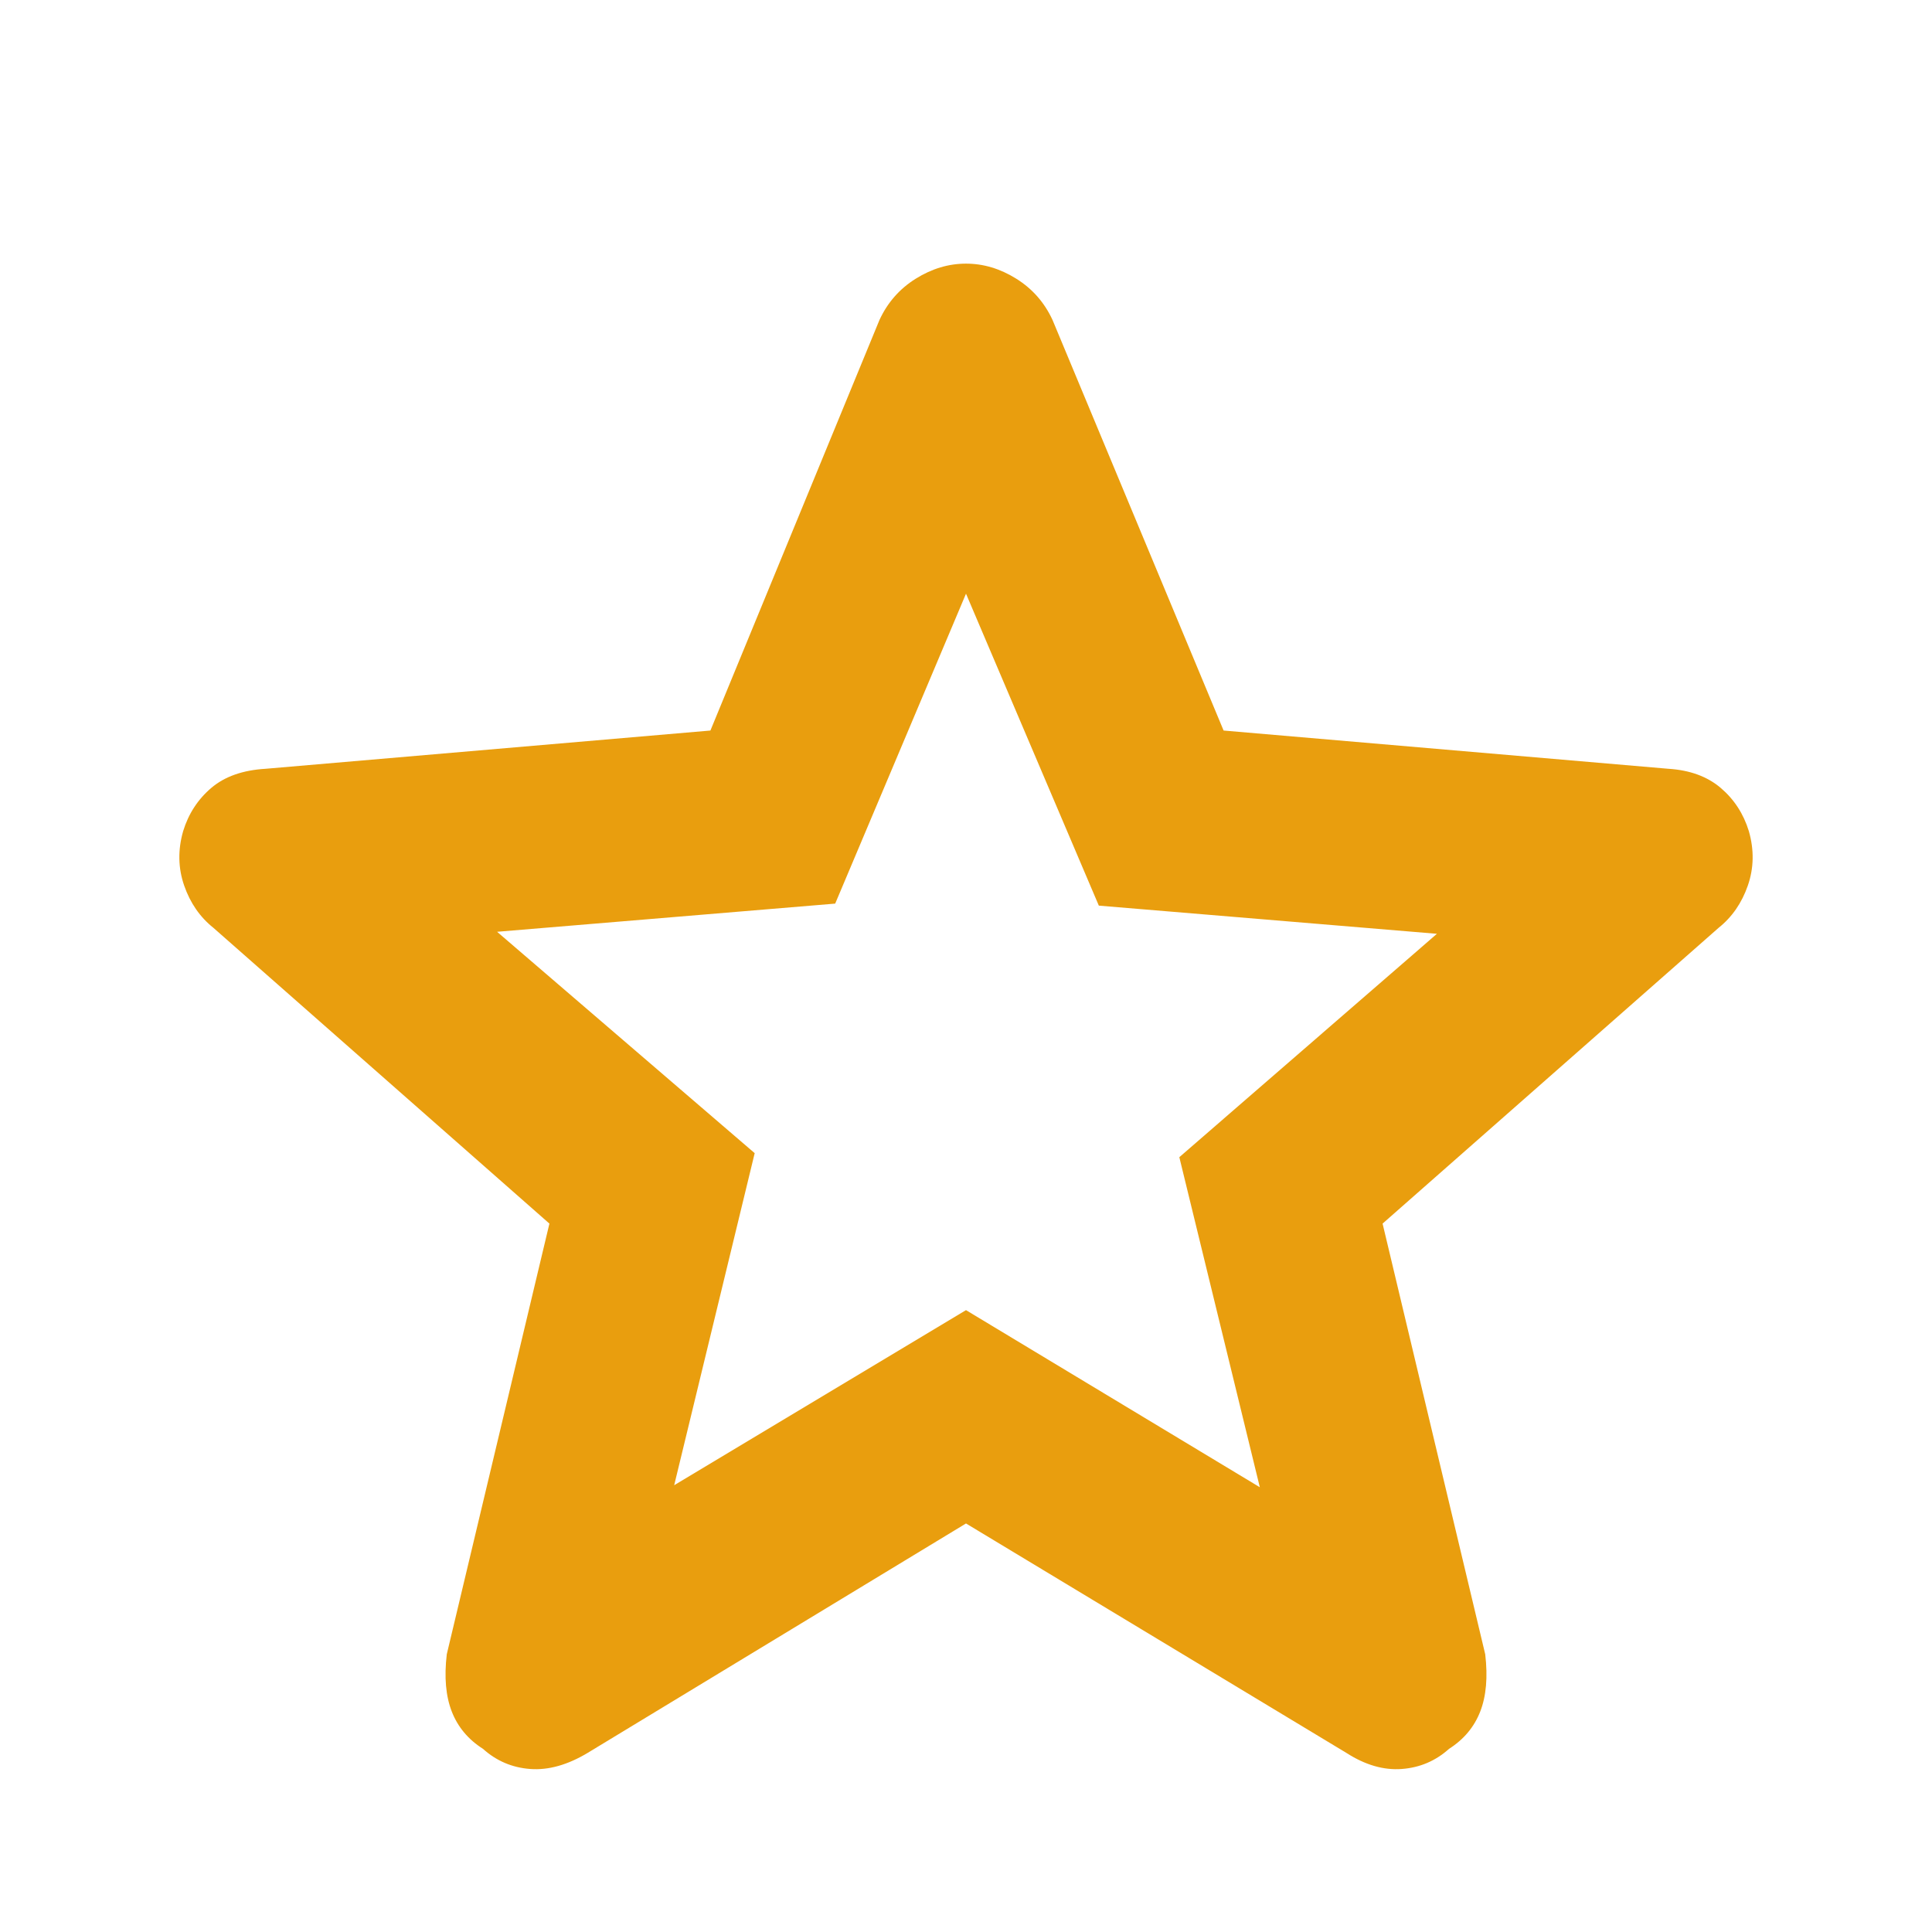
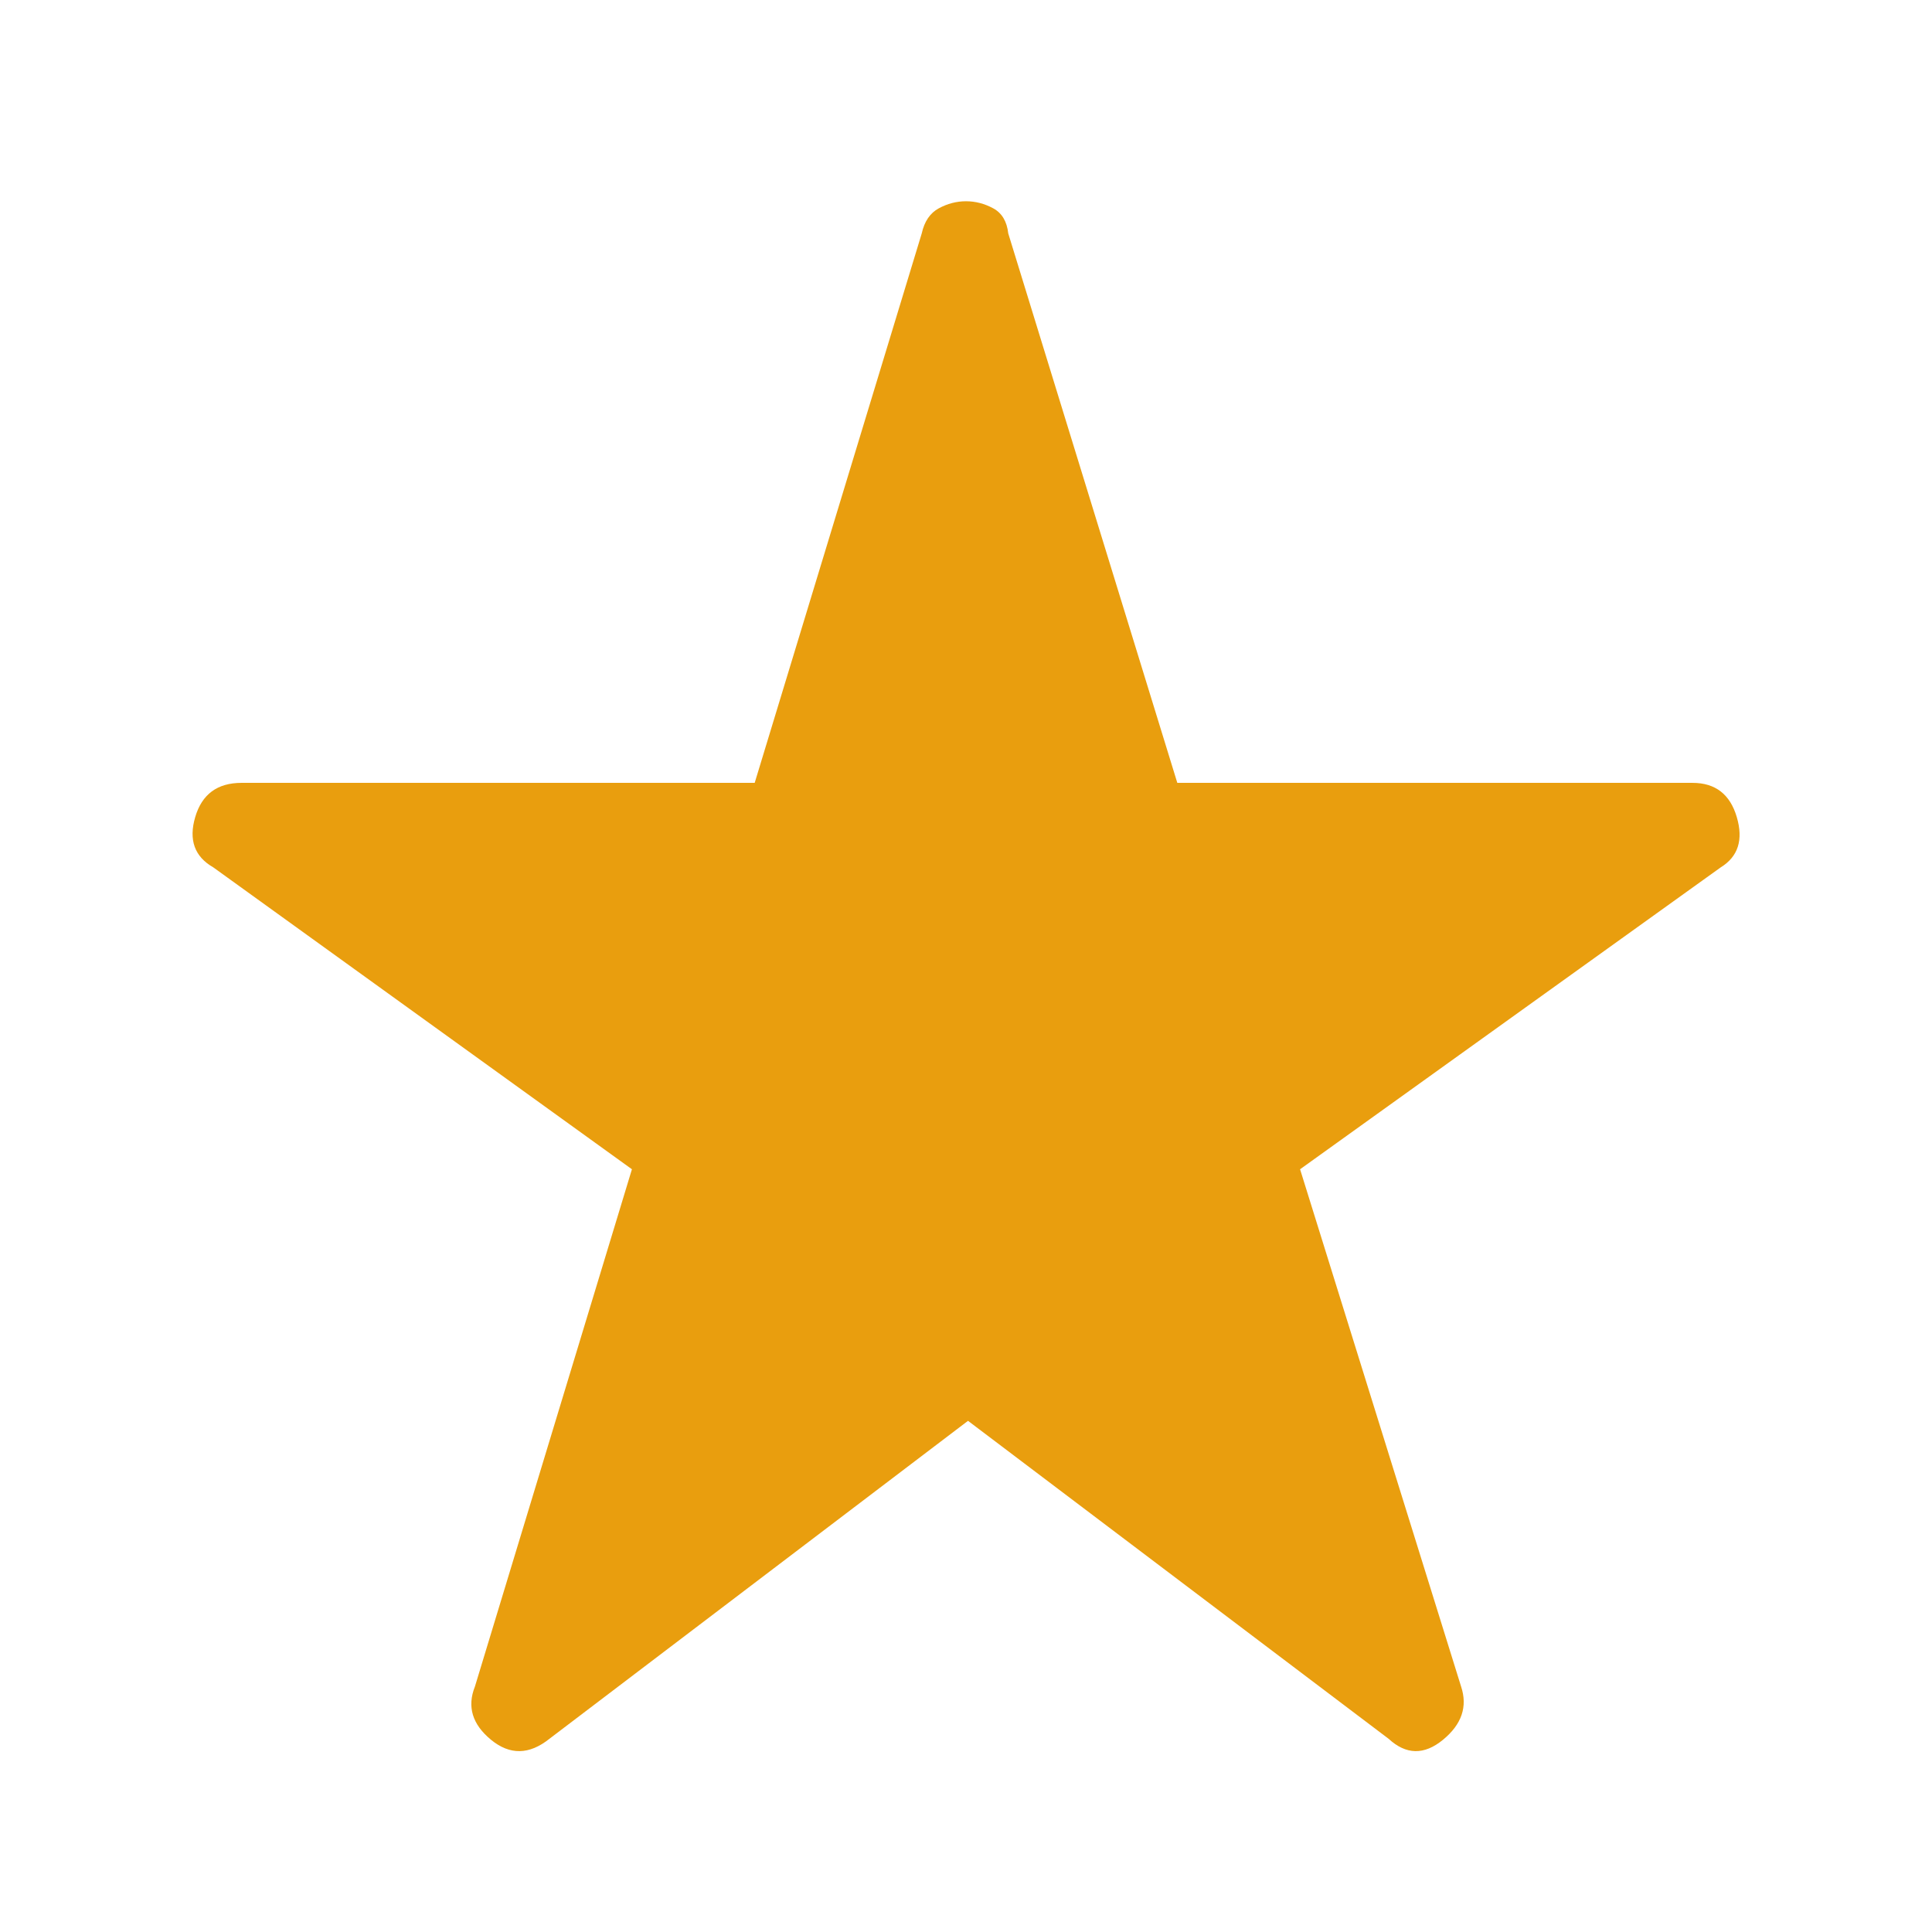
<svg xmlns="http://www.w3.org/2000/svg" height="48" viewBox="0 96 960 960" width="48">
-   <path fill="#e99e0e" d="m335 834 145-87 146 88-40-164 128-111-168-14-66-155-65 154-168 14 128 110-40 165Zm145 19L292 967q-15 9-28.5 8T240 965q-11-7-15.5-18.5T222 918l51-214-167-147q-10-8-14.5-21t-.5-27q4-13 14-21.5t27-9.5l221-19 84-204q6-13 18-20.5t25-7.5q13 0 25 7.5t18 20.5l85 204 221 19q16 1 26 9.5t14 21.5q4 14-.5 27T854 557L687 704l51 214q2 17-2.5 28.5T720 965q-10 9-23.5 10t-27.5-8L480 853Zm0-231Z" />
+   <path fill="#e99e0e" d="M273 960q-15 12-29 .5t-8-26.5l78-257-208-150q-14-8-9-25t23-17h255l83-273q2-9 8.5-12.5T480 196q7 0 13.5 3.5T501 212l84 273h256q17 0 22 17t-8 25L646 677l80 257q5 15-9 26.5t-27-.5L481 802 273 960Z" />
</svg>
